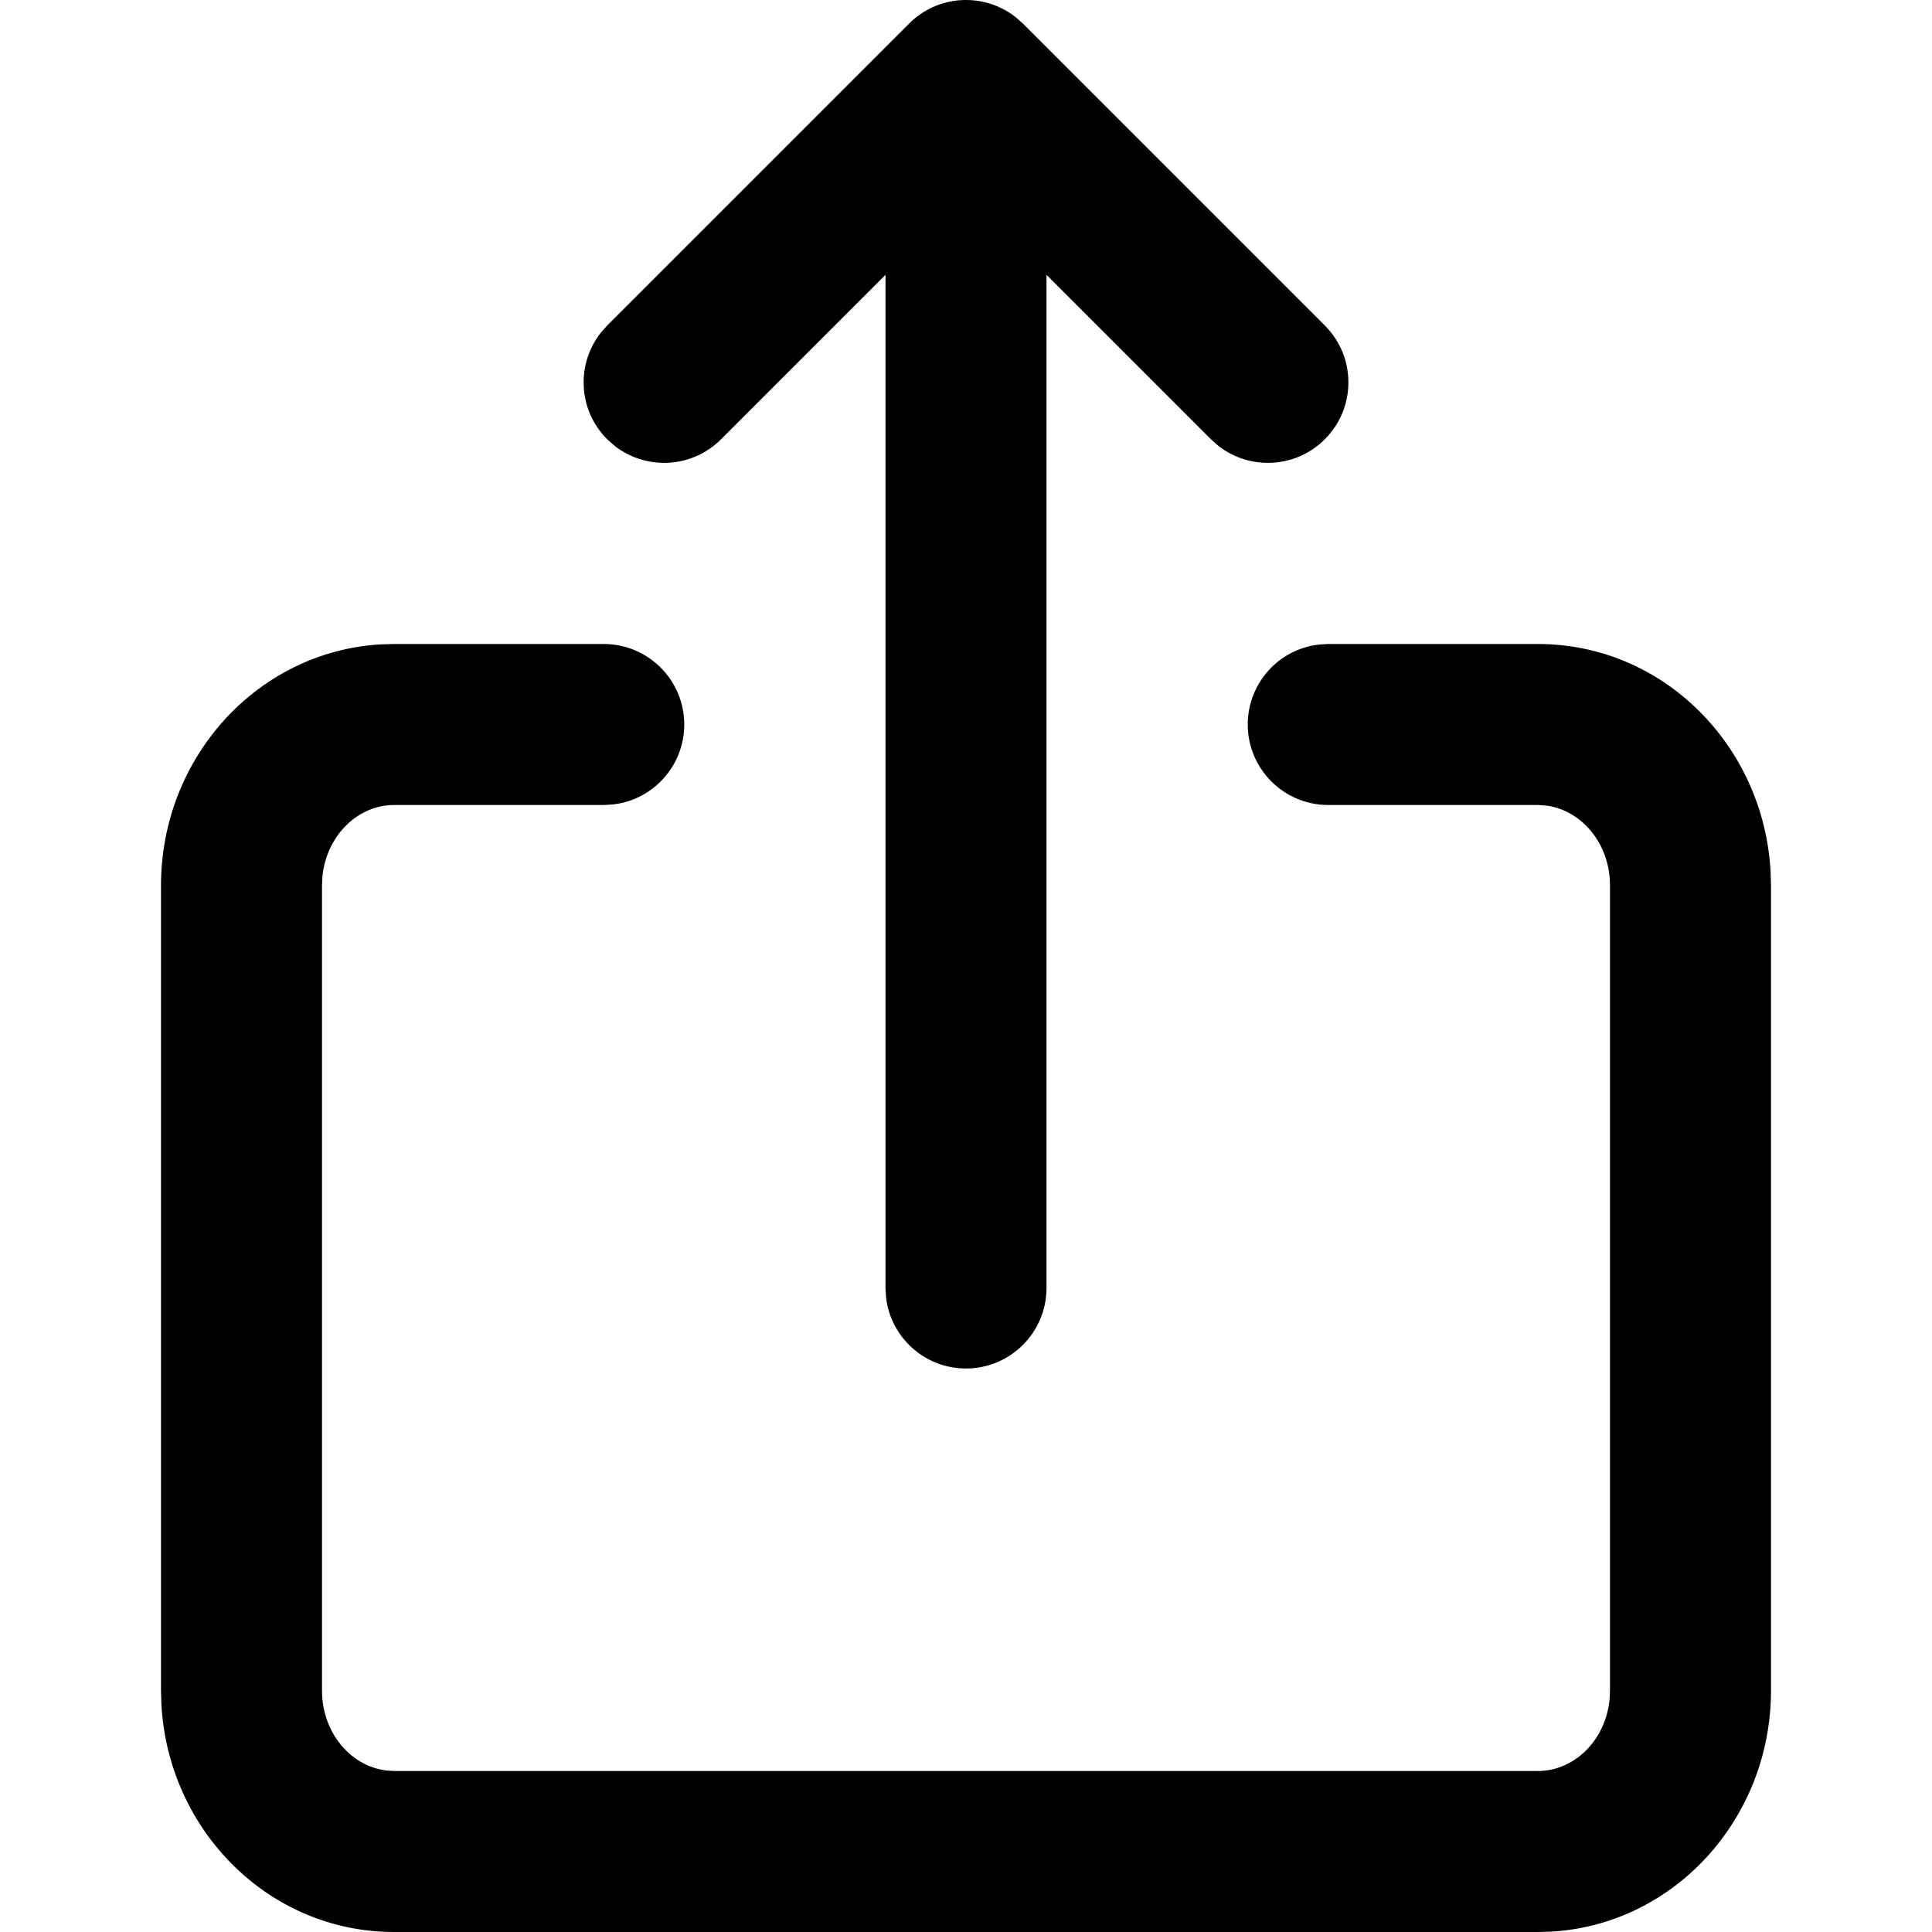
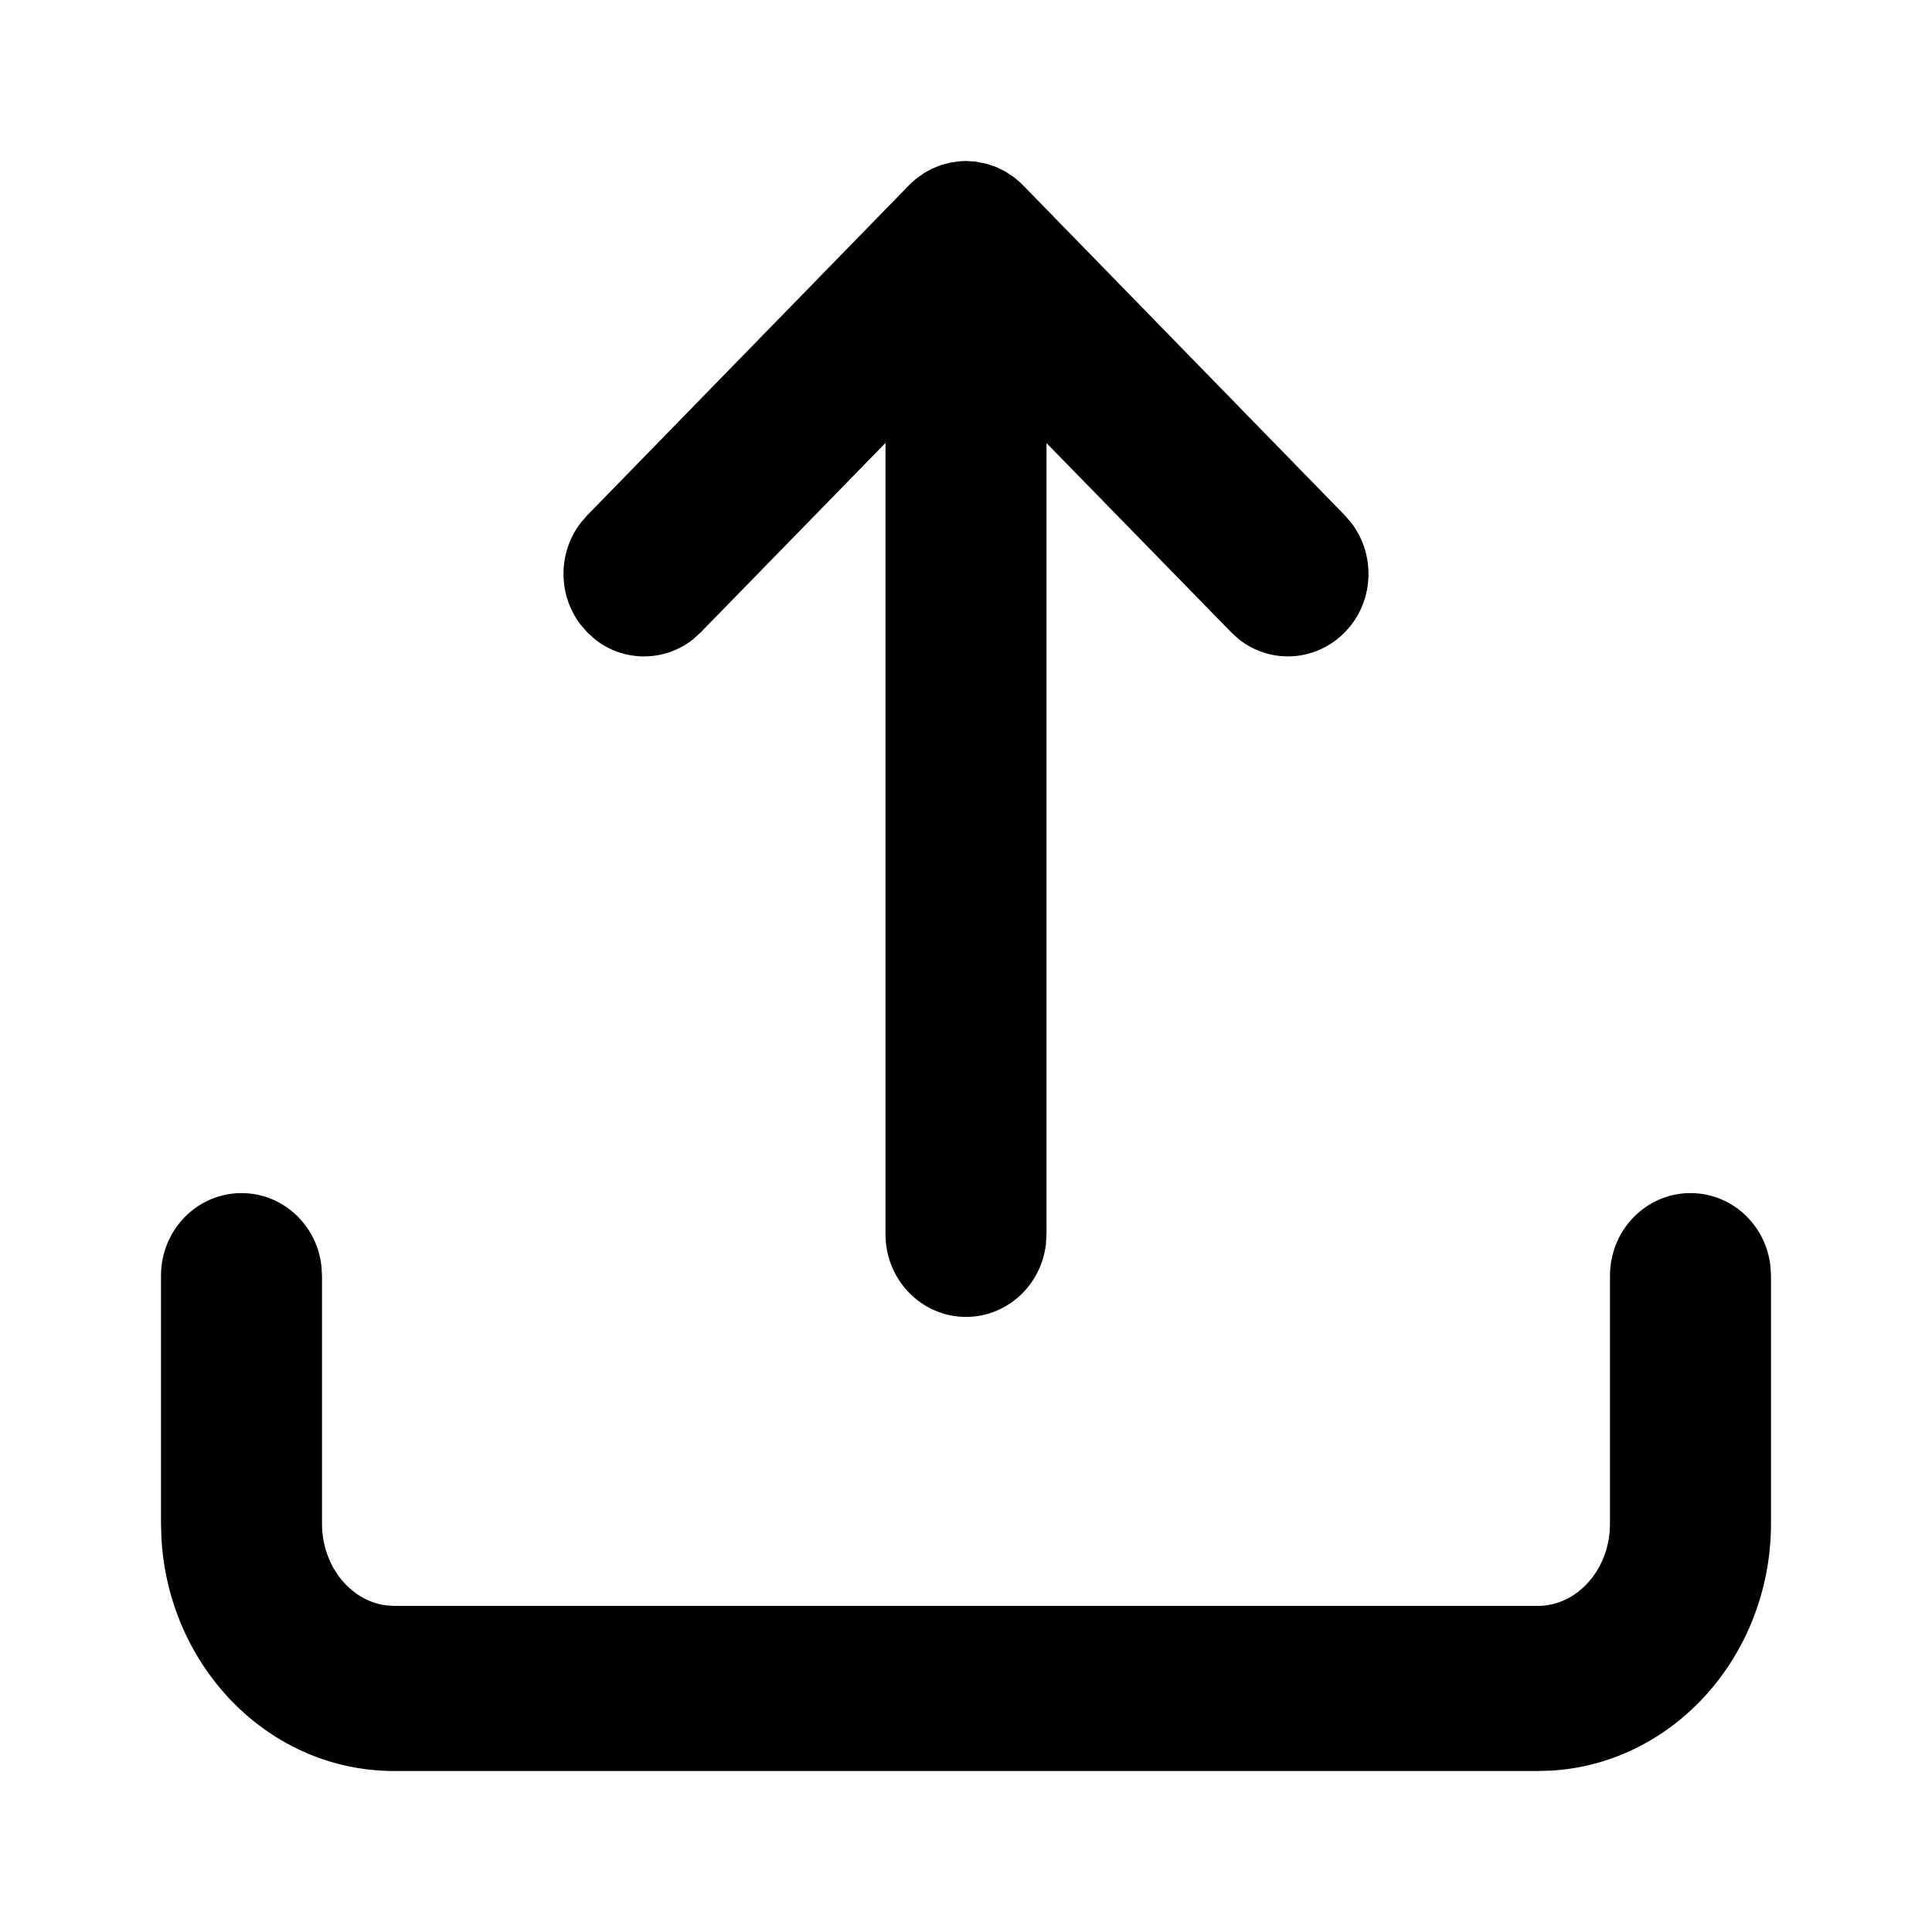
<svg xmlns="http://www.w3.org/2000/svg" width="24" height="24" viewBox="0 0 24 24">
-   <path d="M3255.5,66 C3256.052,66 3256.5,66.448 3256.5,67 C3256.5,67.513 3256.114,67.936 3255.617,67.993 L3255.5,68 L3252.895,68 C3252.447,68 3252.059,68.376 3252.006,68.881 L3252,69 L3252,79 C3252,79.524 3252.356,79.937 3252.793,79.993 L3252.895,80 L3267.105,80 C3267.553,80 3267.941,79.624 3267.994,79.119 L3268,79 L3268,69 C3268,68.476 3267.644,68.063 3267.207,68.007 L3267.105,68 L3264.5,68 C3263.948,68 3263.5,67.552 3263.5,67 C3263.5,66.487 3263.886,66.064 3264.383,66.007 L3264.5,66 L3267.105,66 C3268.659,66 3269.908,67.26 3269.995,68.825 L3270,69 L3270,79 C3270,80.586 3268.806,81.903 3267.277,81.995 L3267.105,82 L3252.895,82 C3251.341,82 3250.092,80.74 3250.005,79.175 L3250,79 L3250,69 C3250,67.414 3251.194,66.097 3252.723,66.005 L3252.895,66 L3255.5,66 Z M3260.613,58.21 L3260.707,58.293 L3264.457,62.043 C3264.848,62.433 3264.848,63.067 3264.457,63.457 C3264.097,63.818 3263.529,63.845 3263.137,63.54 L3263.043,63.457 L3261,61.414 L3261,74 C3261,74.552 3260.552,75 3260,75 C3259.487,75 3259.064,74.614 3259.007,74.117 L3259,74 L3259,61.414 L3256.957,63.457 C3256.597,63.818 3256.029,63.845 3255.637,63.54 L3255.543,63.457 C3255.182,63.097 3255.155,62.529 3255.46,62.137 L3255.543,62.043 L3259.293,58.293 C3259.653,57.932 3260.221,57.905 3260.613,58.21 Z" transform="translate(-3248 -58)" />
+   <path d="M3269,72.821 C3269.513,72.821 3269.936,73.216 3269.993,73.727 L3270,73.846 L3270,76.923 C3270,78.55 3268.806,79.9 3267.277,79.995 L3267.105,80 L3252.895,80 C3251.341,80 3250.092,78.708 3250.005,77.103 L3250,76.923 L3250,73.846 C3250,73.28 3250.448,72.821 3251,72.821 C3251.513,72.821 3251.936,73.216 3251.993,73.727 L3252,73.846 L3252,76.923 C3252,77.46 3252.356,77.884 3252.793,77.942 L3252.895,77.949 L3267.105,77.949 C3267.553,77.949 3267.941,77.563 3267.994,77.045 L3268,76.923 L3268,73.846 C3268,73.28 3268.448,72.821 3269,72.821 Z M3260,74.359 C3260.513,74.359 3260.936,73.963 3260.993,73.453 L3261,73.333 L3261,63.504 L3263.293,65.853 L3263.387,65.939 C3263.779,66.252 3264.347,66.223 3264.707,65.853 C3265.068,65.484 3265.095,64.902 3264.79,64.5 L3264.707,64.403 L3260.707,60.3 L3260.663,60.258 L3260.595,60.201 L3260.484,60.128 L3260.371,60.073 L3260.266,60.037 L3260.117,60.007 L3260,60 L3259.925,60.003 L3259.799,60.021 L3259.688,60.051 L3259.577,60.096 L3259.479,60.15 L3259.383,60.218 C3259.352,60.244 3259.321,60.271 3259.293,60.3 L3255.293,64.403 L3255.21,64.5 C3254.93,64.868 3254.93,65.388 3255.21,65.757 L3255.293,65.853 L3255.387,65.939 C3255.747,66.226 3256.253,66.226 3256.613,65.939 L3256.707,65.853 L3259,63.502 L3259,73.333 C3259,73.9 3259.448,74.359 3260,74.359 Z" transform="translate(-3248 -58)" />
</svg>
